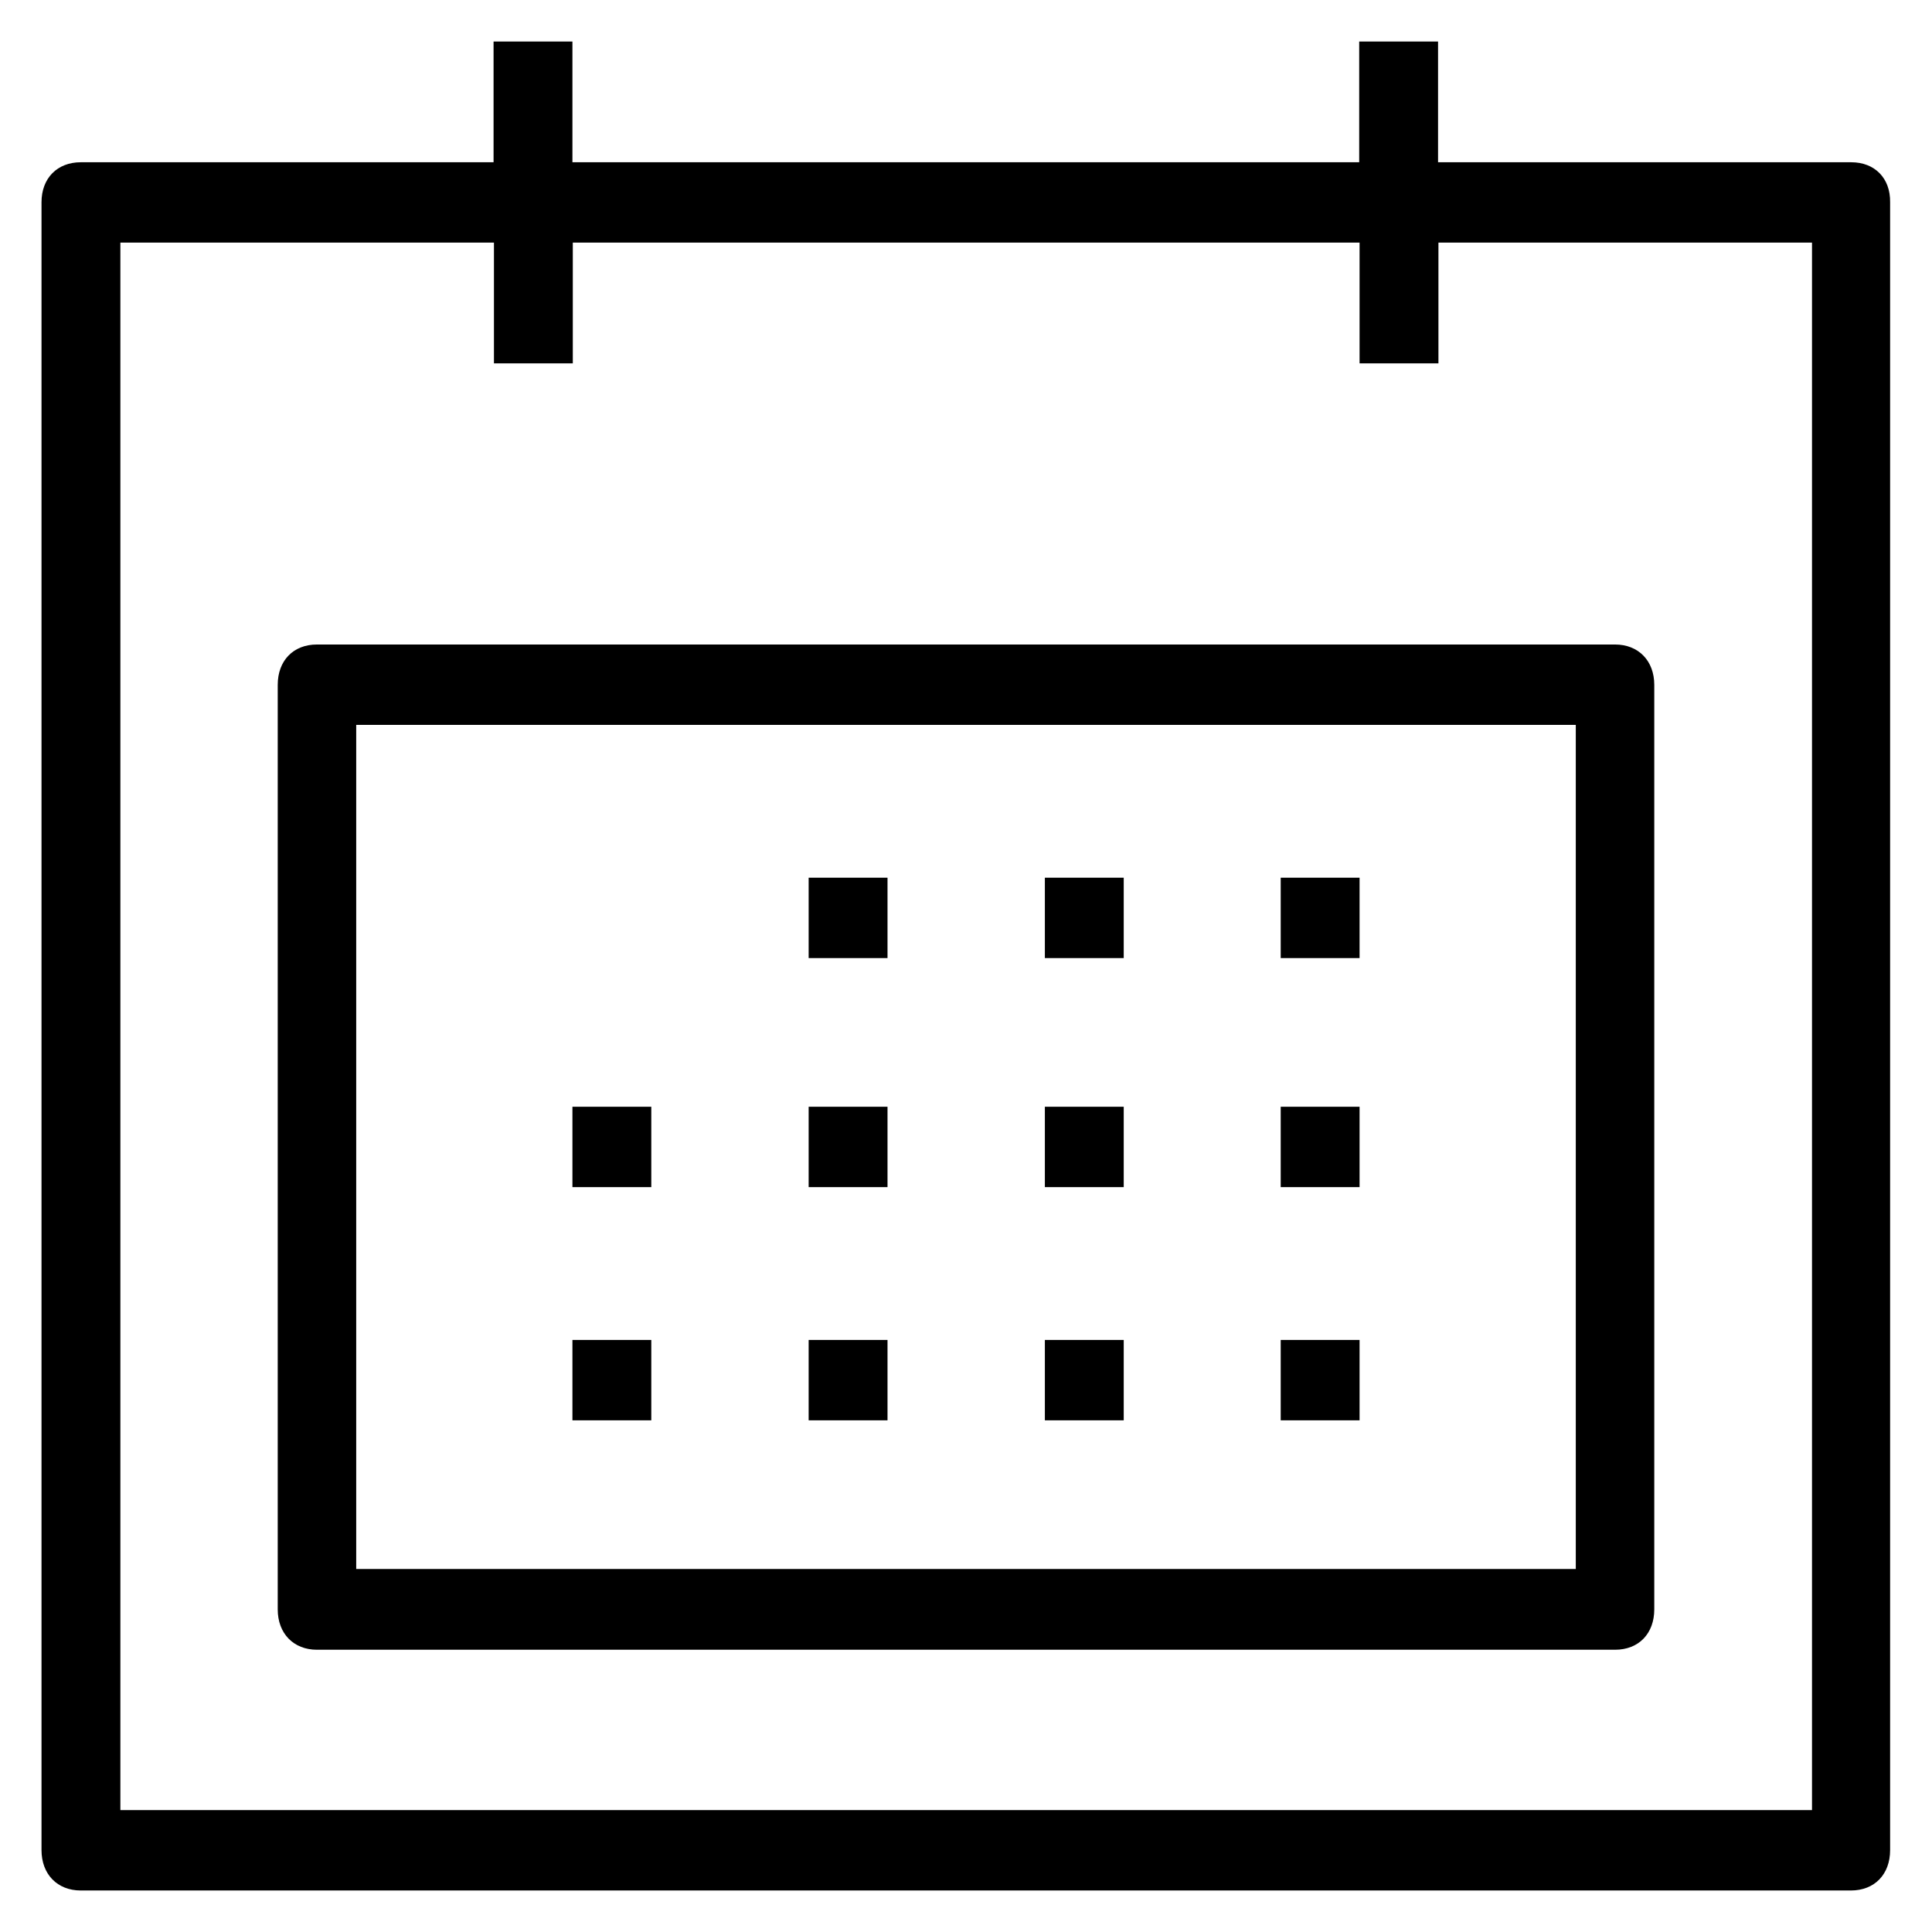
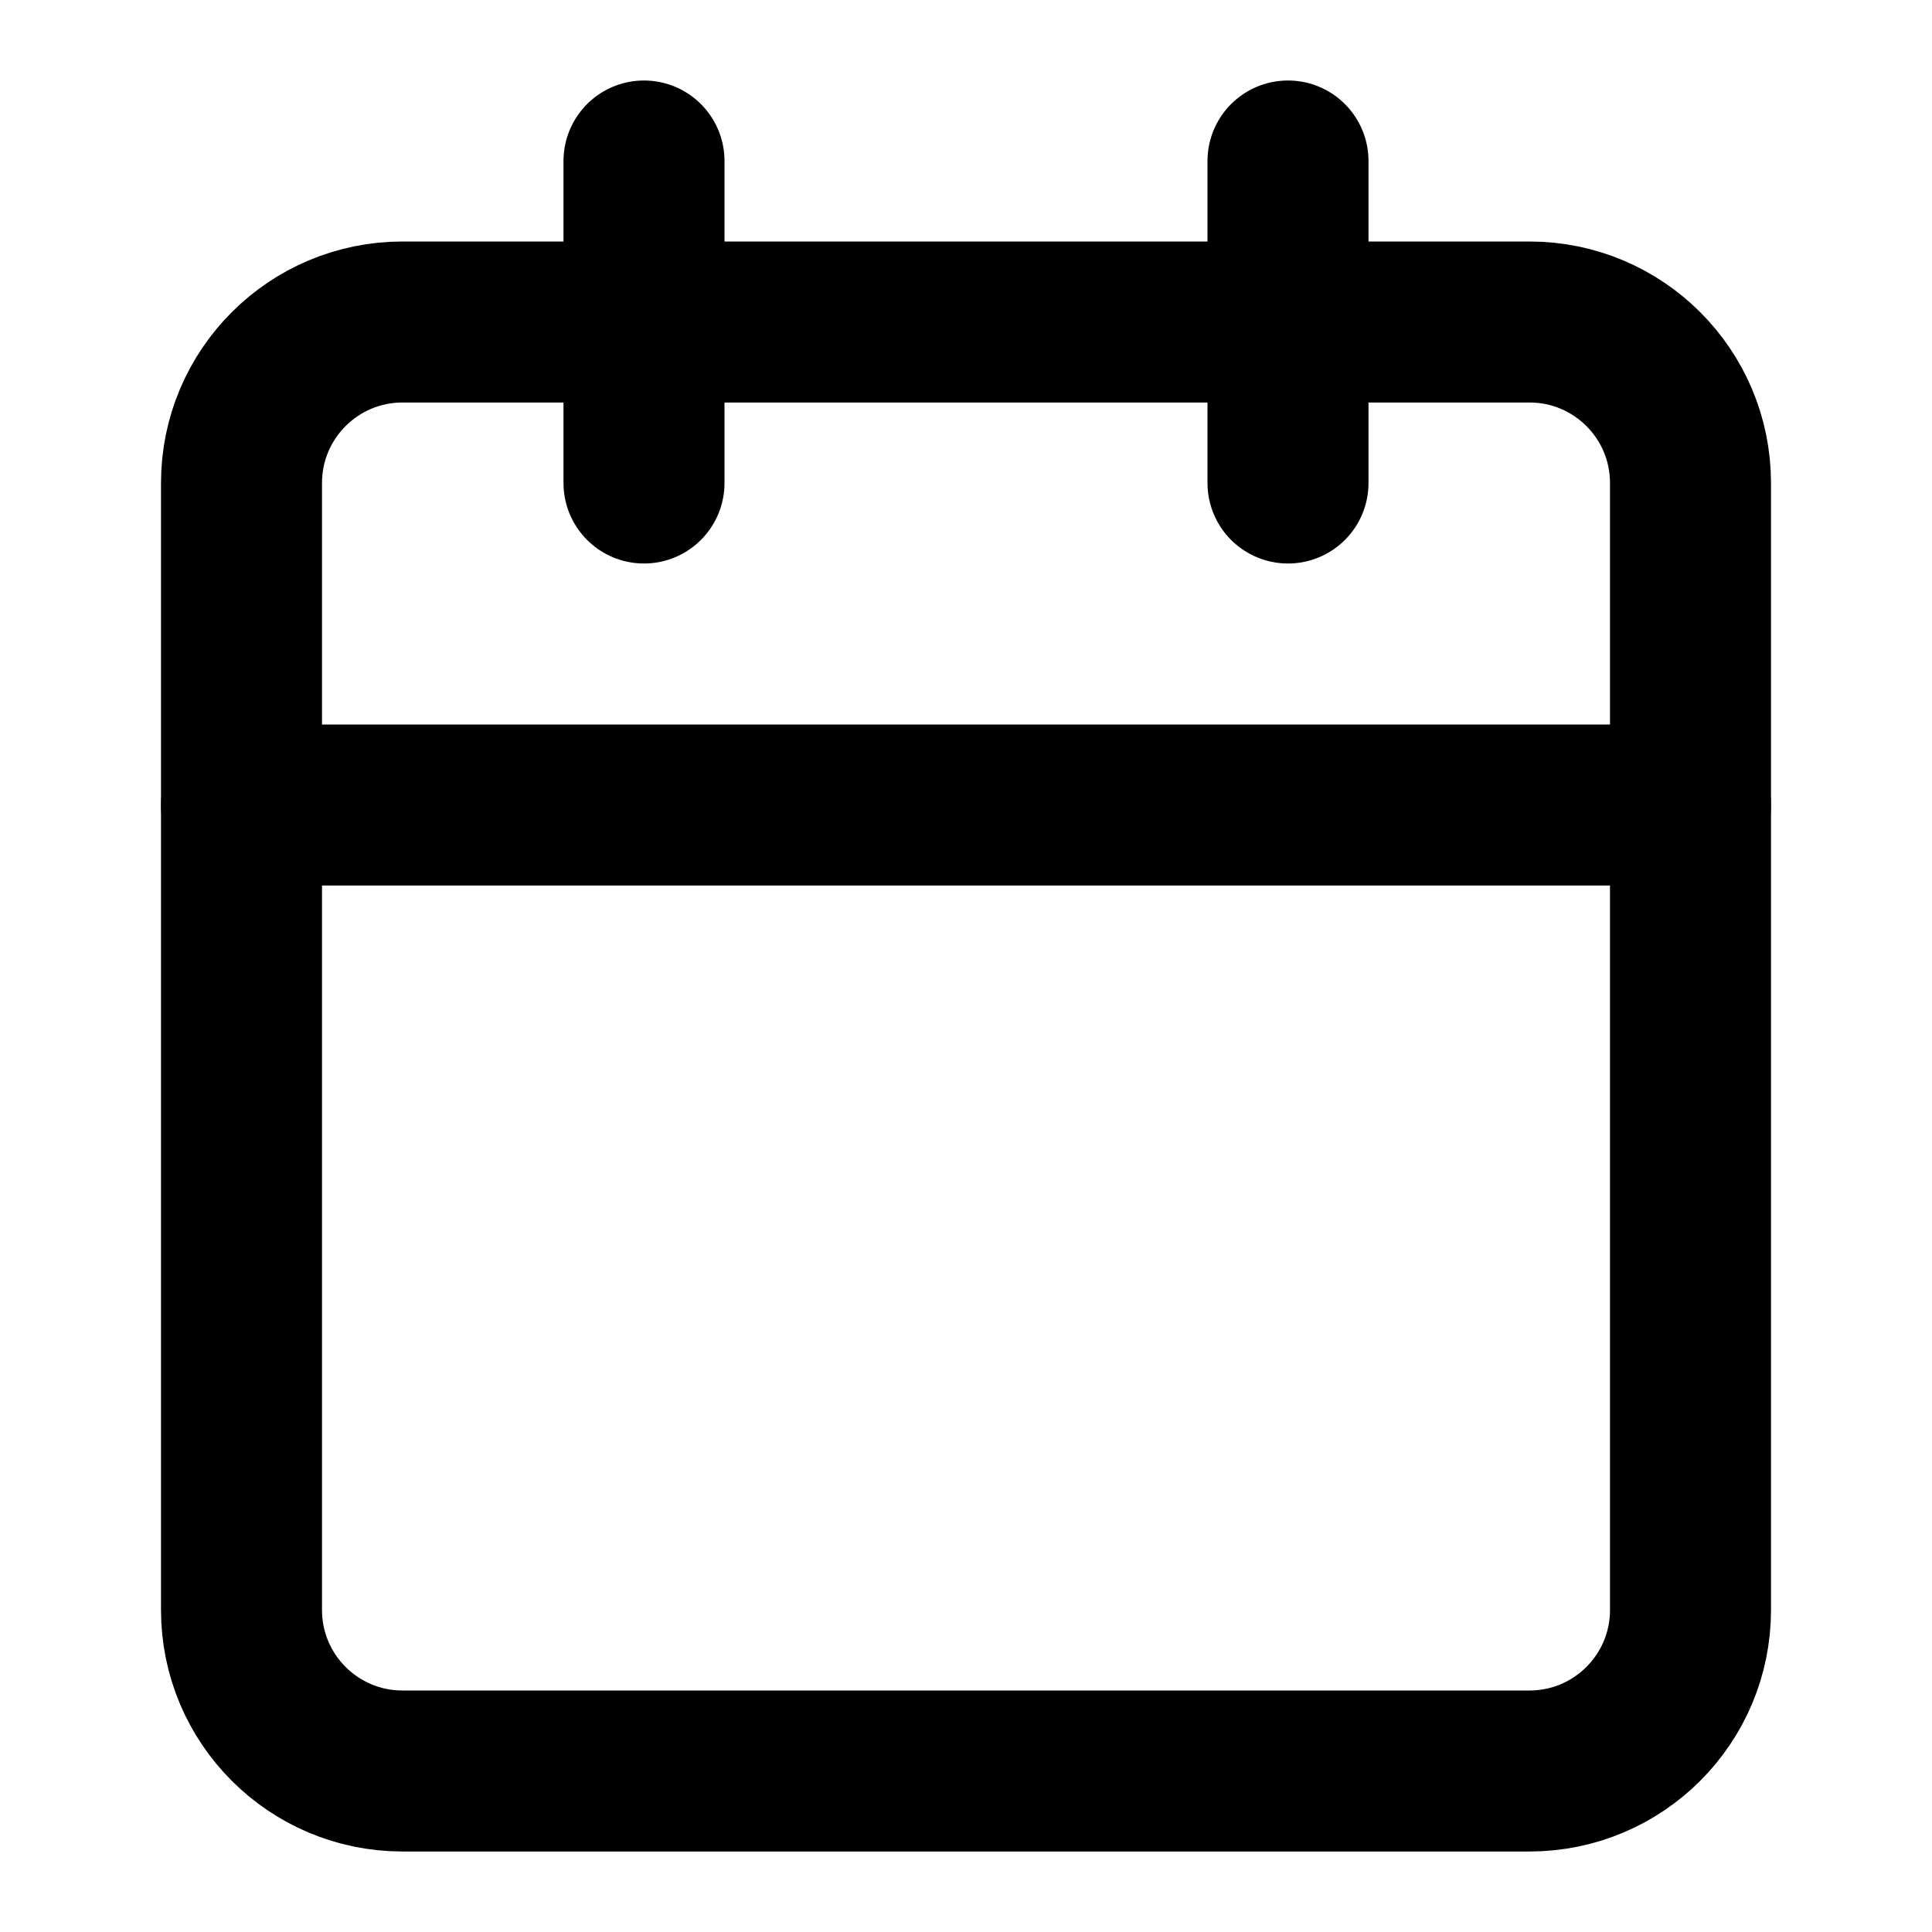
- <svg xmlns="http://www.w3.org/2000/svg" fill="#000000" version="1.1" viewBox="0 0 512 512" enable-background="new 0 0 512 512">
-   <g>
-     <g>
-       <path d="M490.6,43H381.1V11h-20.9v32H151.7V11h-20.9v32H21.4C15.2,43,11,47.2,11,53.6v436.7c0,6.4,4.2,10.7,10.4,10.7h469.1    c6.3,0,10.4-4.3,10.4-10.7V53.6C501,47.2,496.8,43,490.6,43z M480.1,479.7H31.9V64.3h99v32h20.9v-32h208.5v32h20.9v-32h99V479.7z" />
-       <path d="m84,170.8c-6.3,0-10.4,4.3-10.4,10.7v245c0,6.4 4.2,10.7 10.4,10.7h344c6.3,0 10.4-4.3 10.4-10.7v-245c0-6.4-4.2-10.7-10.4-10.7h-344zm333.6,245h-323.2v-223.7h323.2v223.7z" />
-       <rect width="20.9" x="214.3" y="232.6" height="21.3" />
-       <rect width="20.9" x="276.9" y="232.6" height="21.3" />
-       <rect width="20.9" x="339.4" y="232.6" height="21.3" />
-       <rect width="20.9" x="151.7" y="293.3" height="21.3" />
-       <rect width="20.9" x="214.3" y="293.3" height="21.3" />
-       <rect width="20.9" x="276.9" y="293.3" height="21.3" />
-       <rect width="20.9" x="339.4" y="293.3" height="21.3" />
-       <rect width="20.9" x="151.7" y="355.1" height="21.3" />
-       <rect width="20.9" x="214.3" y="355.1" height="21.3" />
-       <rect width="20.9" x="276.9" y="355.1" height="21.3" />
-       <rect width="20.9" x="339.4" y="355.1" height="21.3" />
-     </g>
-   </g>
+ <svg xmlns="http://www.w3.org/2000/svg" width="32" height="32" viewBox="0 0 24 24" fill="none" stroke="currentColor" stroke-width="2" stroke-linecap="round" stroke-linejoin="round" class="feather feather-calendar">
+   <rect x="3" y="4" width="18" height="18" rx="2" ry="2" />
+   <line x1="16" y1="2" x2="16" y2="6" />
+   <line x1="8" y1="2" x2="8" y2="6" />
+   <line x1="3" y1="10" x2="21" y2="10" />
</svg>
